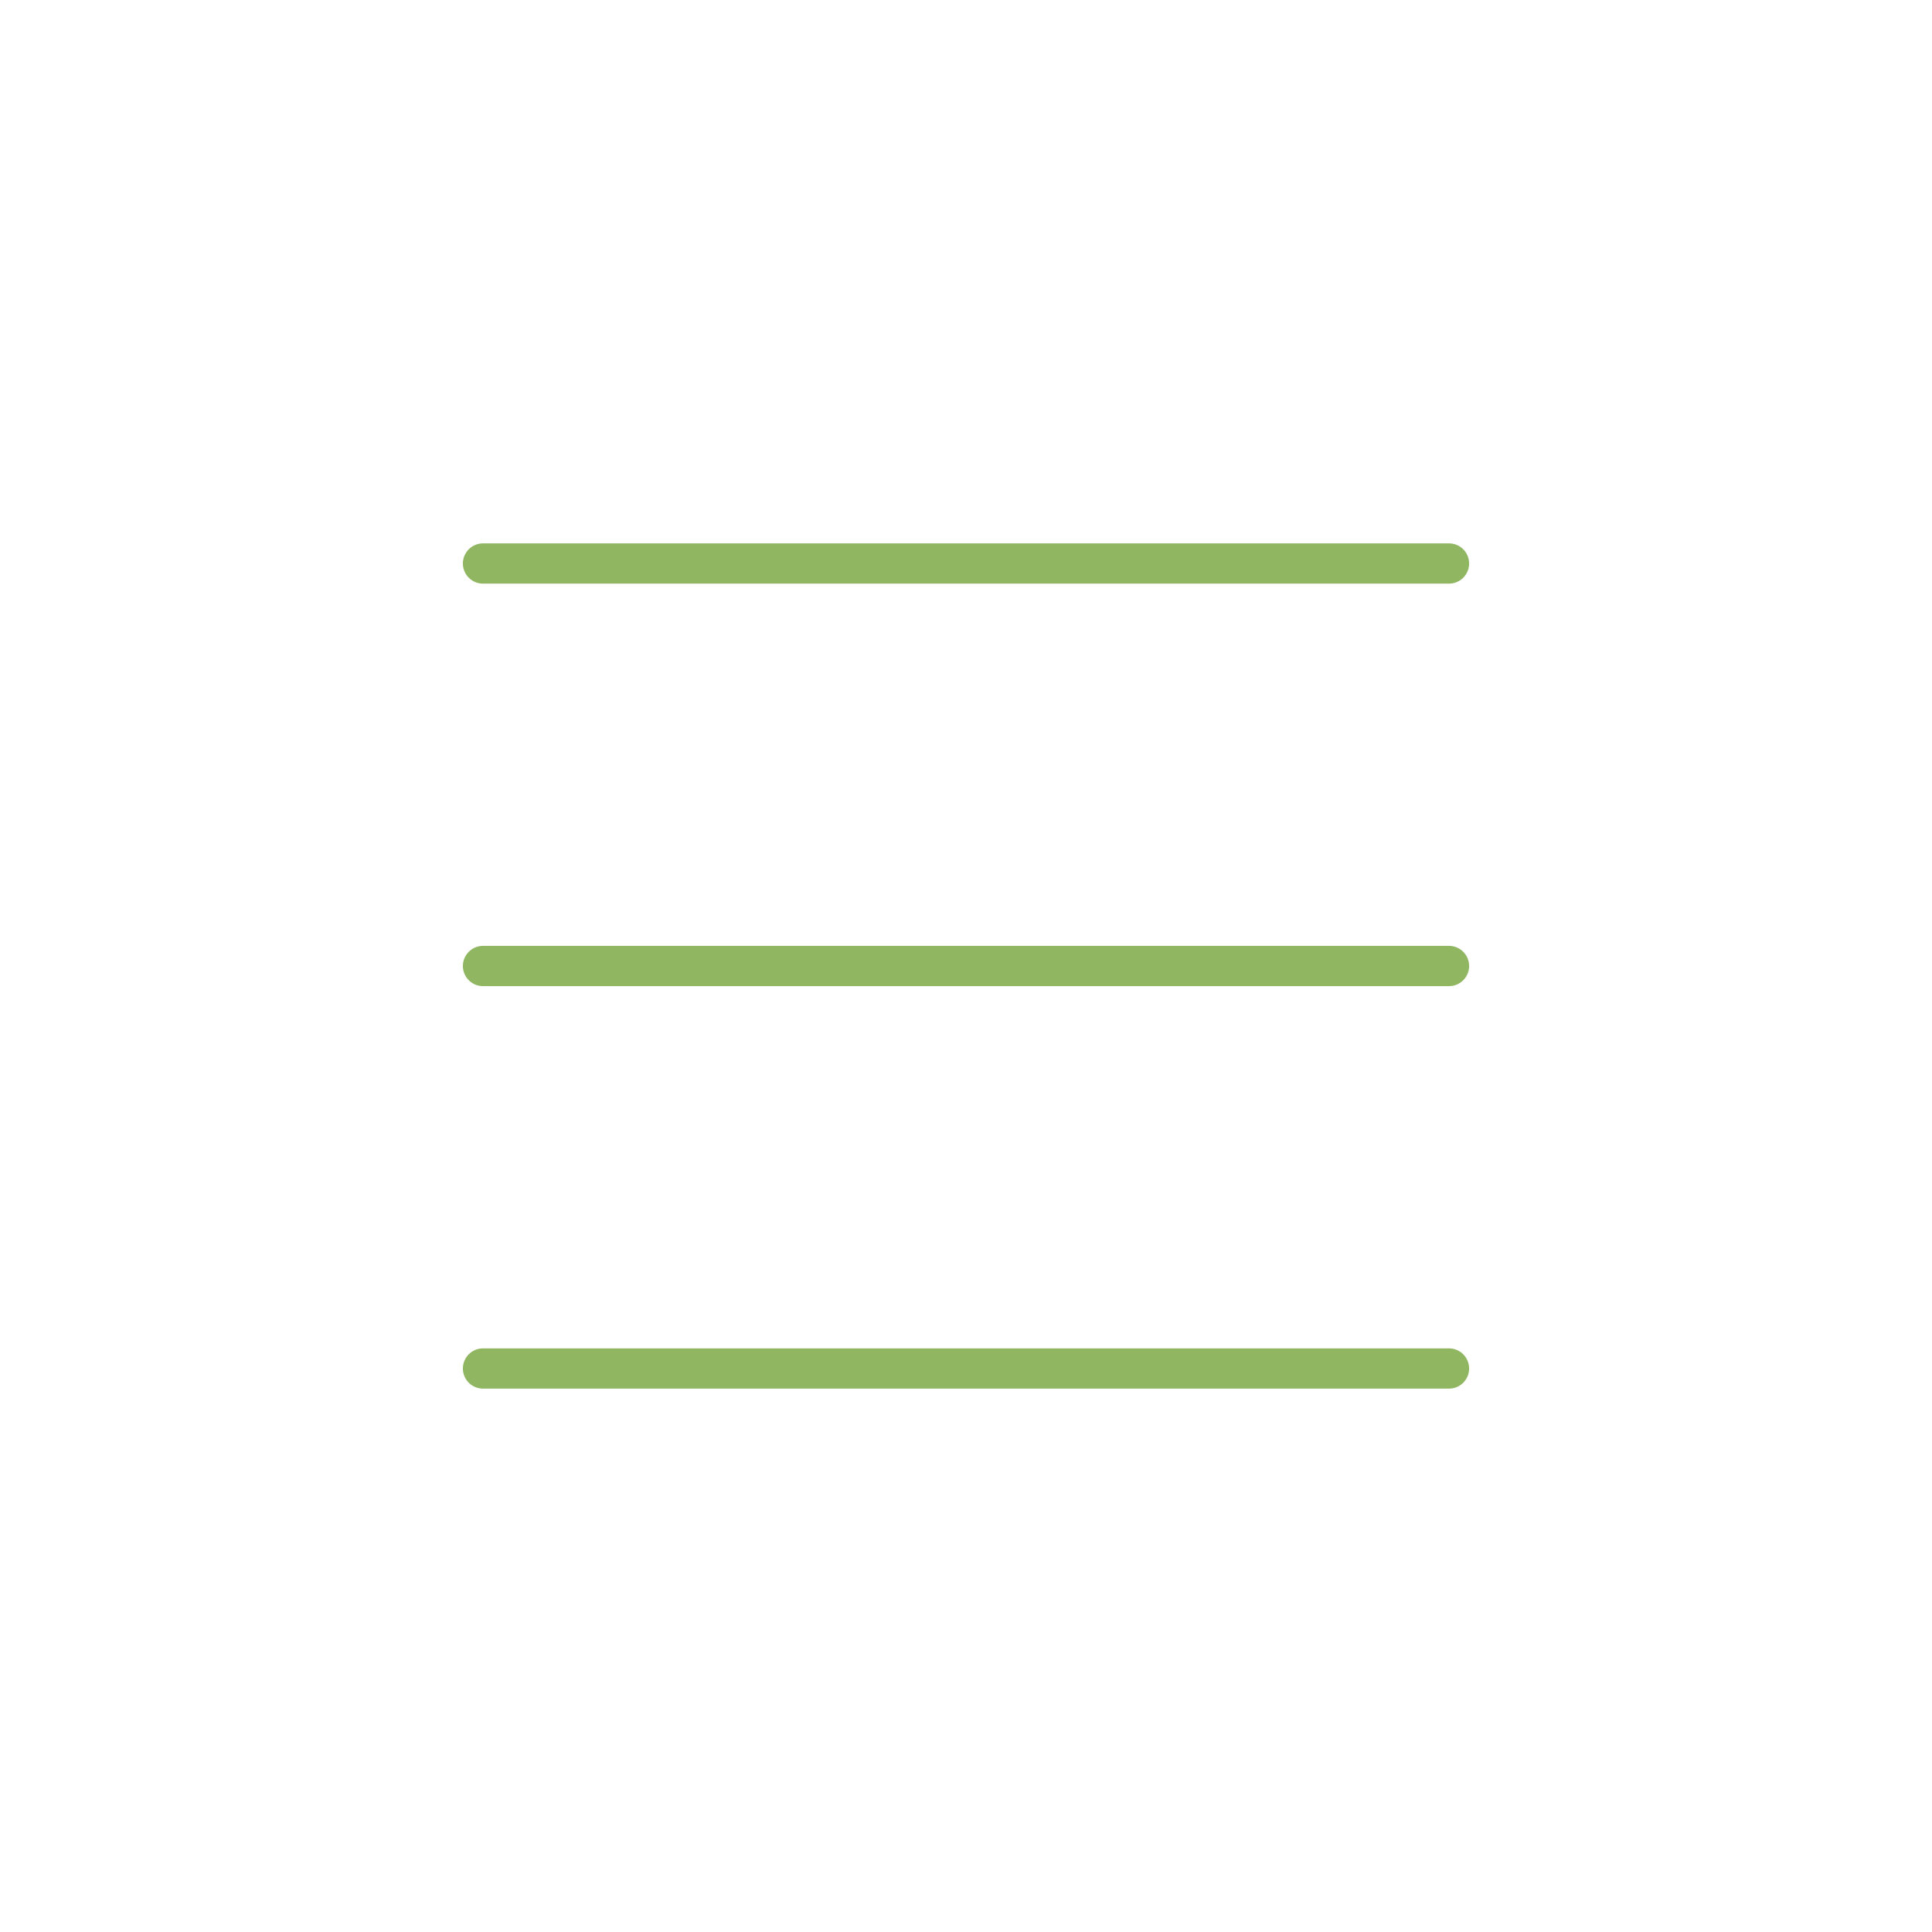
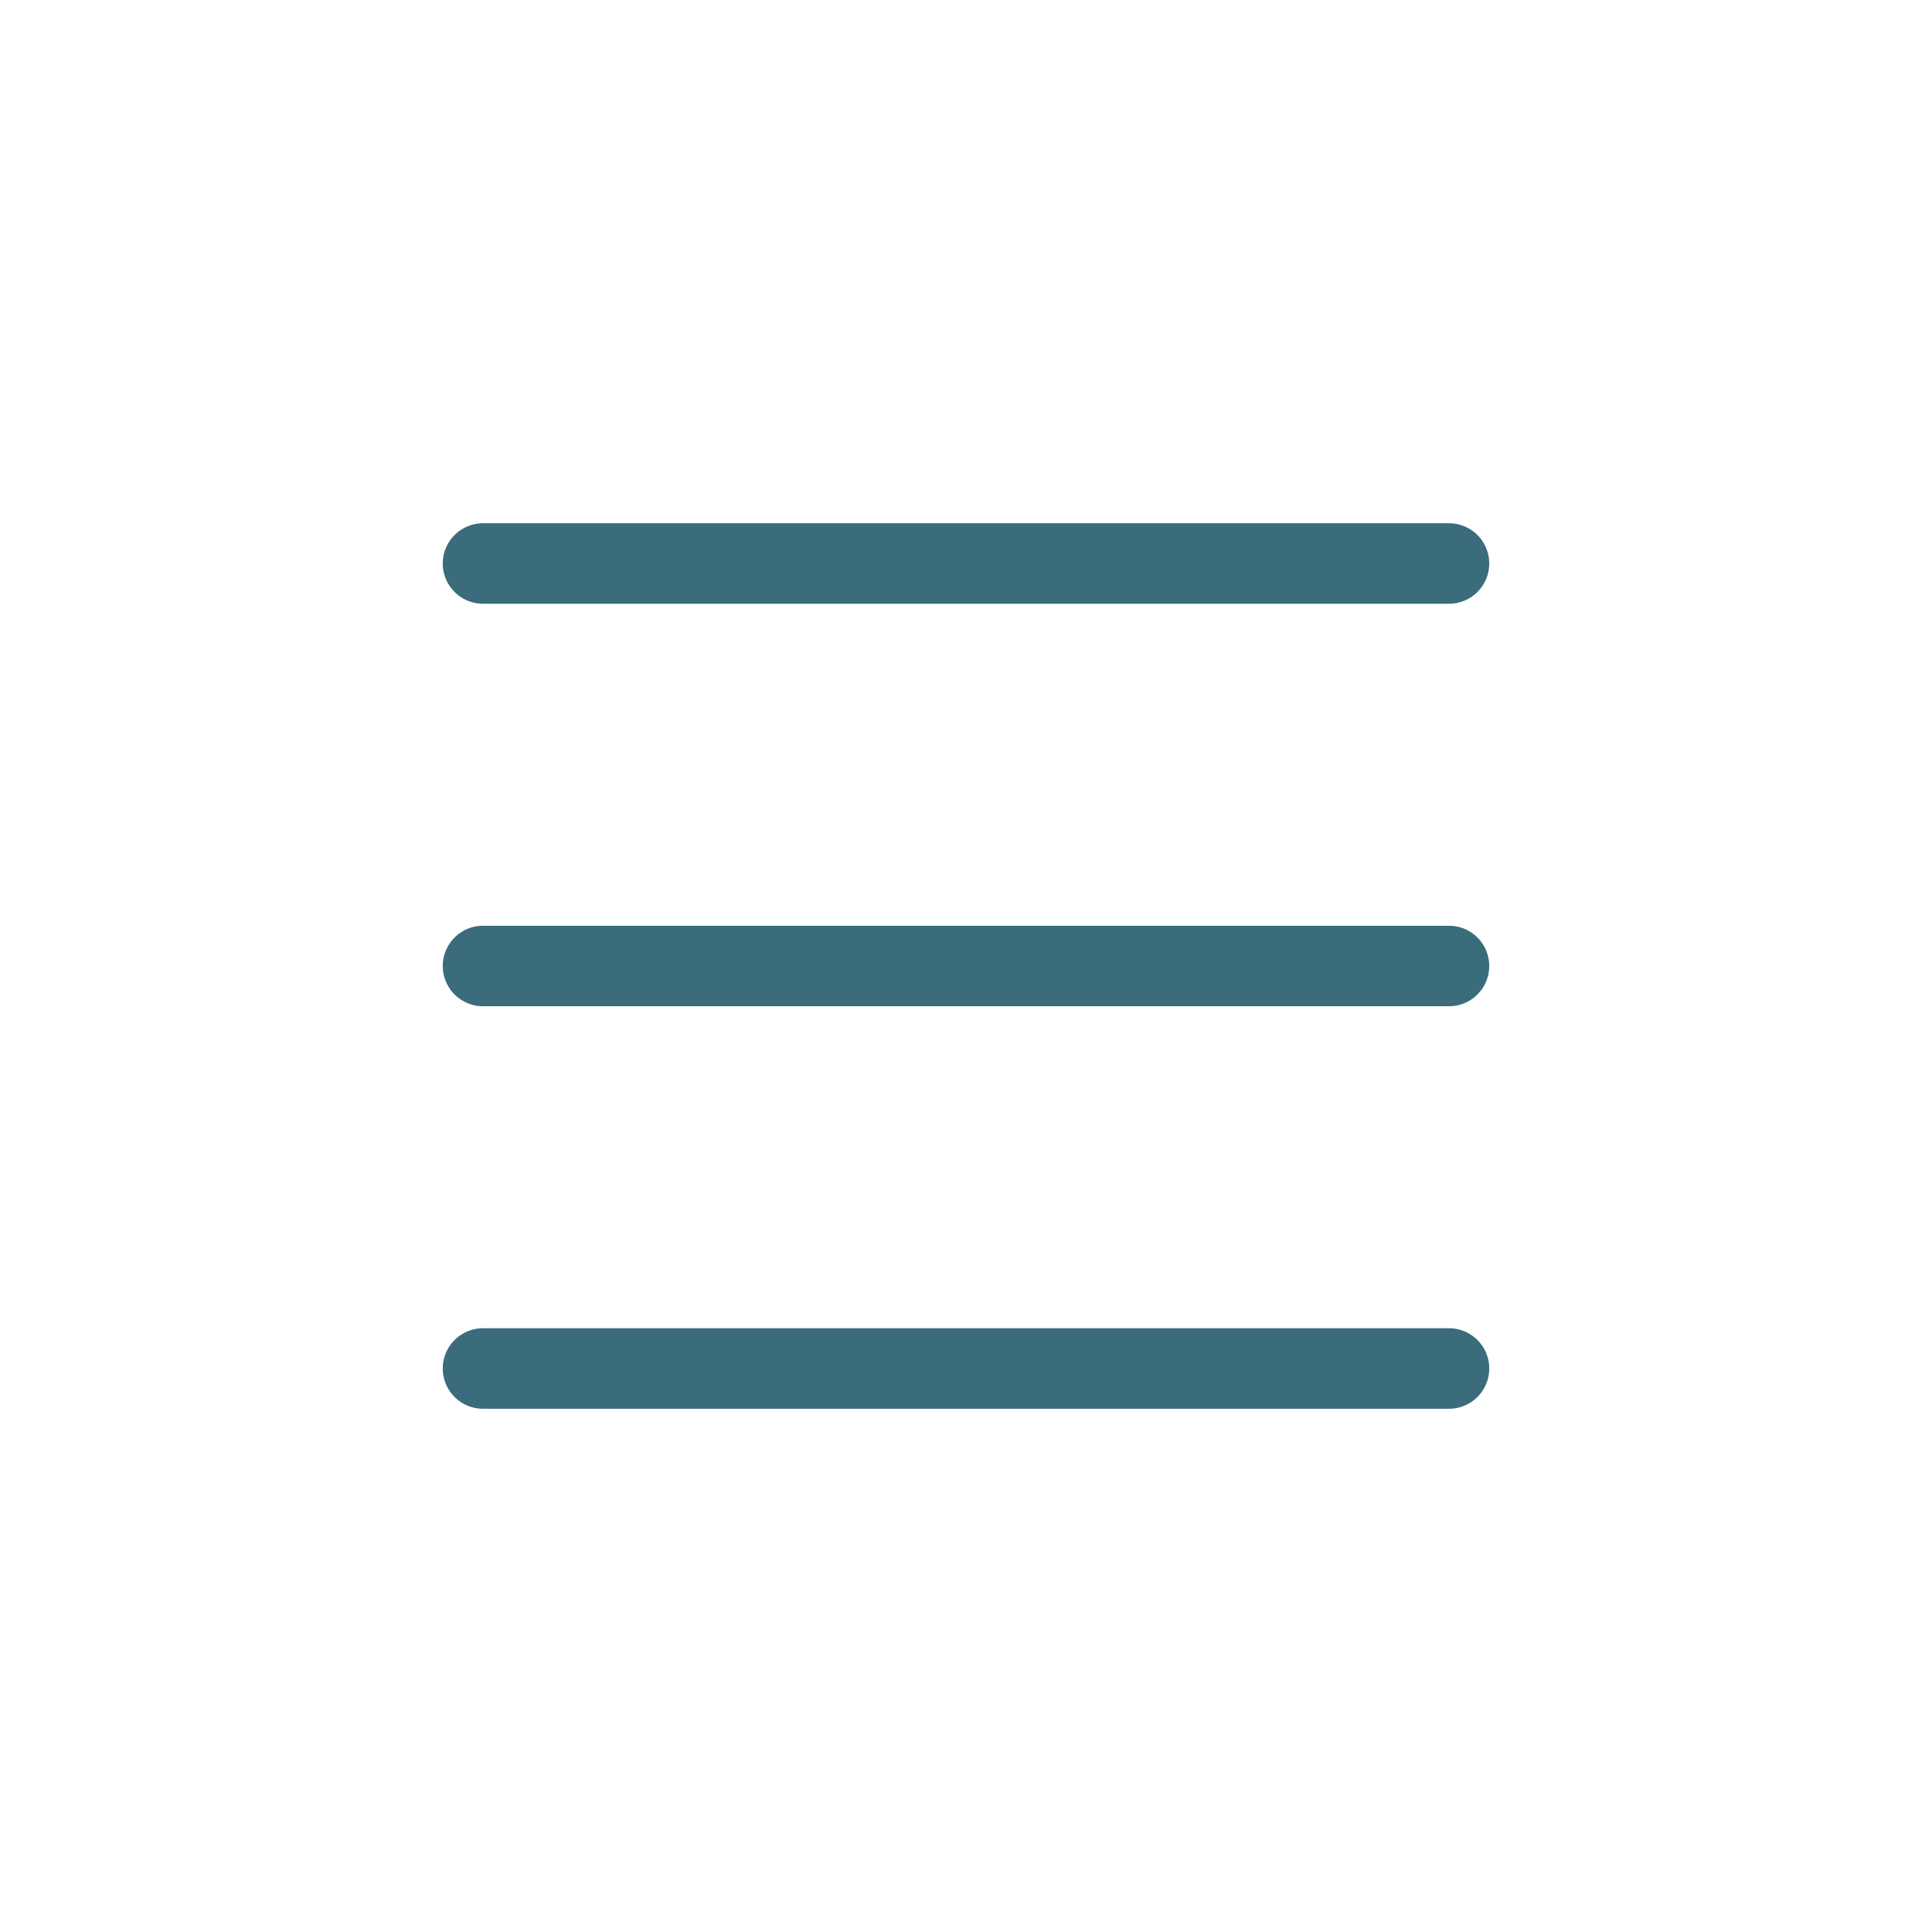
<svg xmlns="http://www.w3.org/2000/svg" width="48" height="48" viewBox="0 0 48 48" fill="none">
-   <path d="M12 14H36" stroke="#90B661" stroke-linecap="round" />
-   <path d="M12 24H36" stroke="#90B661" stroke-linecap="round" />
-   <path d="M12 34H36" stroke="#90B661" stroke-linecap="round" />
+   <path d="M12 14H36" stroke="#3A6C7B" stroke-linecap="round" stroke-width="2" />
+   <path d="M12 24H36" stroke="#3A6C7B" stroke-linecap="round" stroke-width="2" />
+   <path d="M12 34H36" stroke="#3A6C7B" stroke-linecap="round" stroke-width="2" />
</svg>
